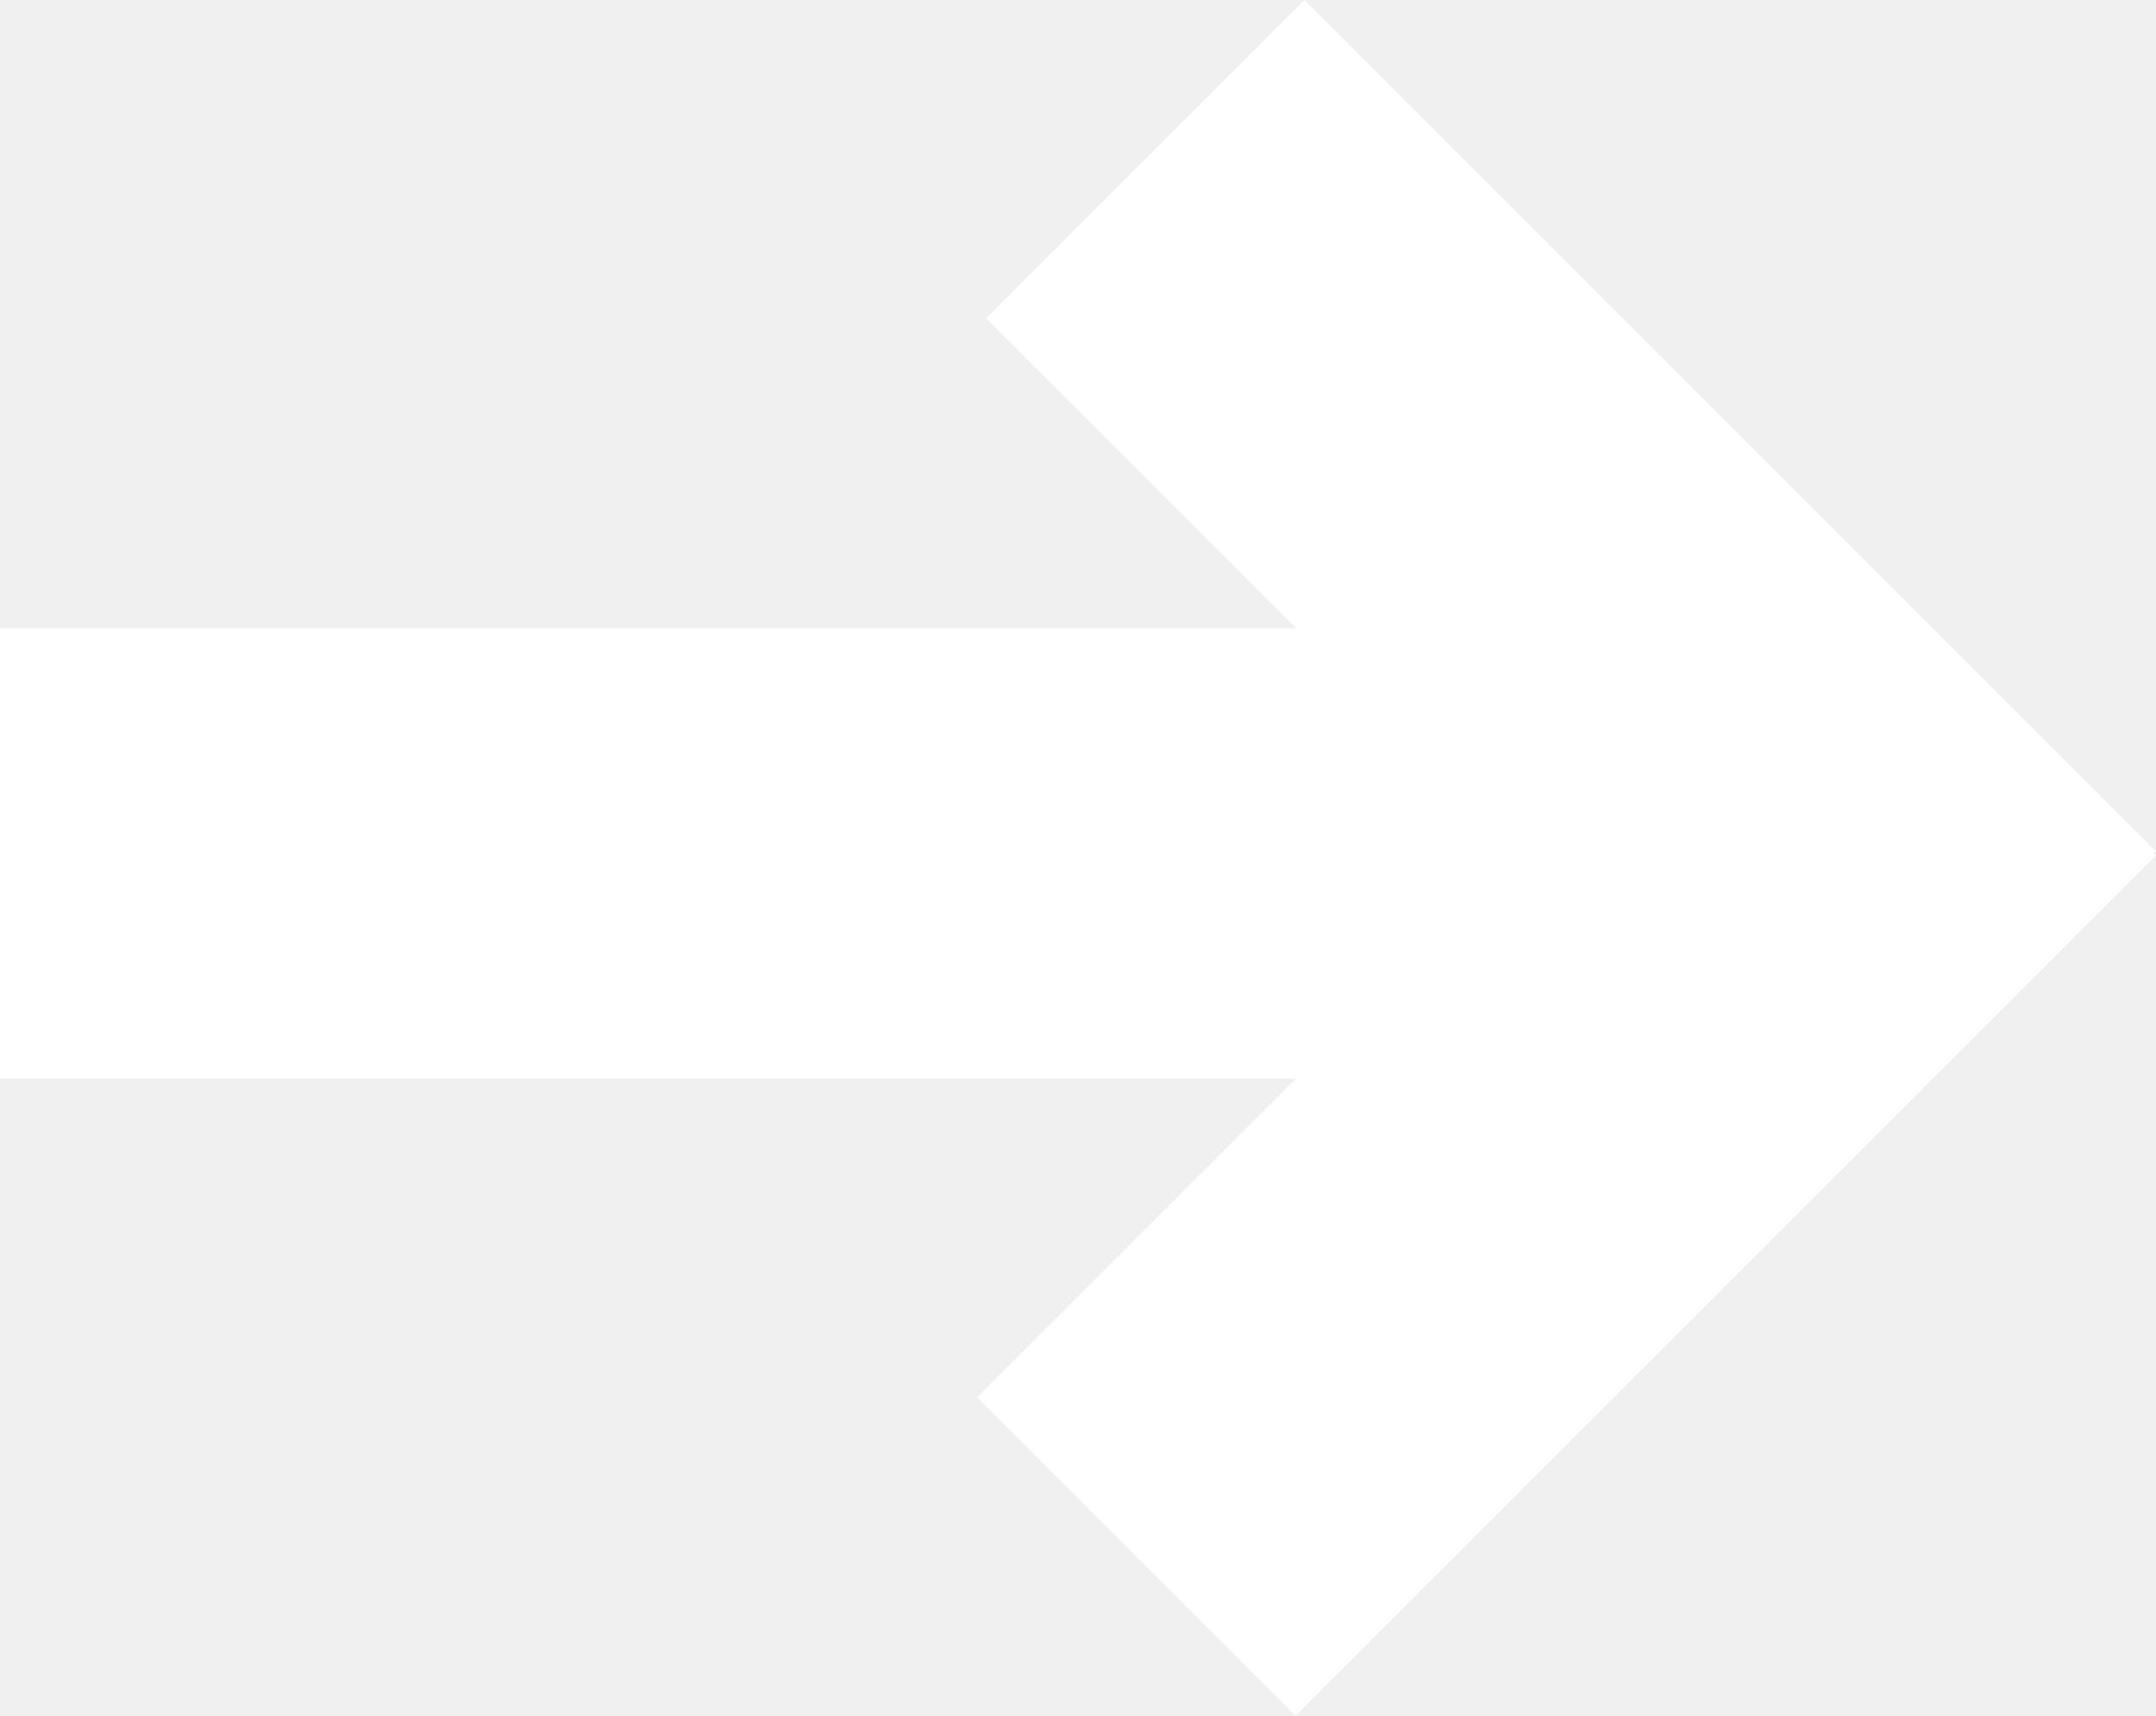
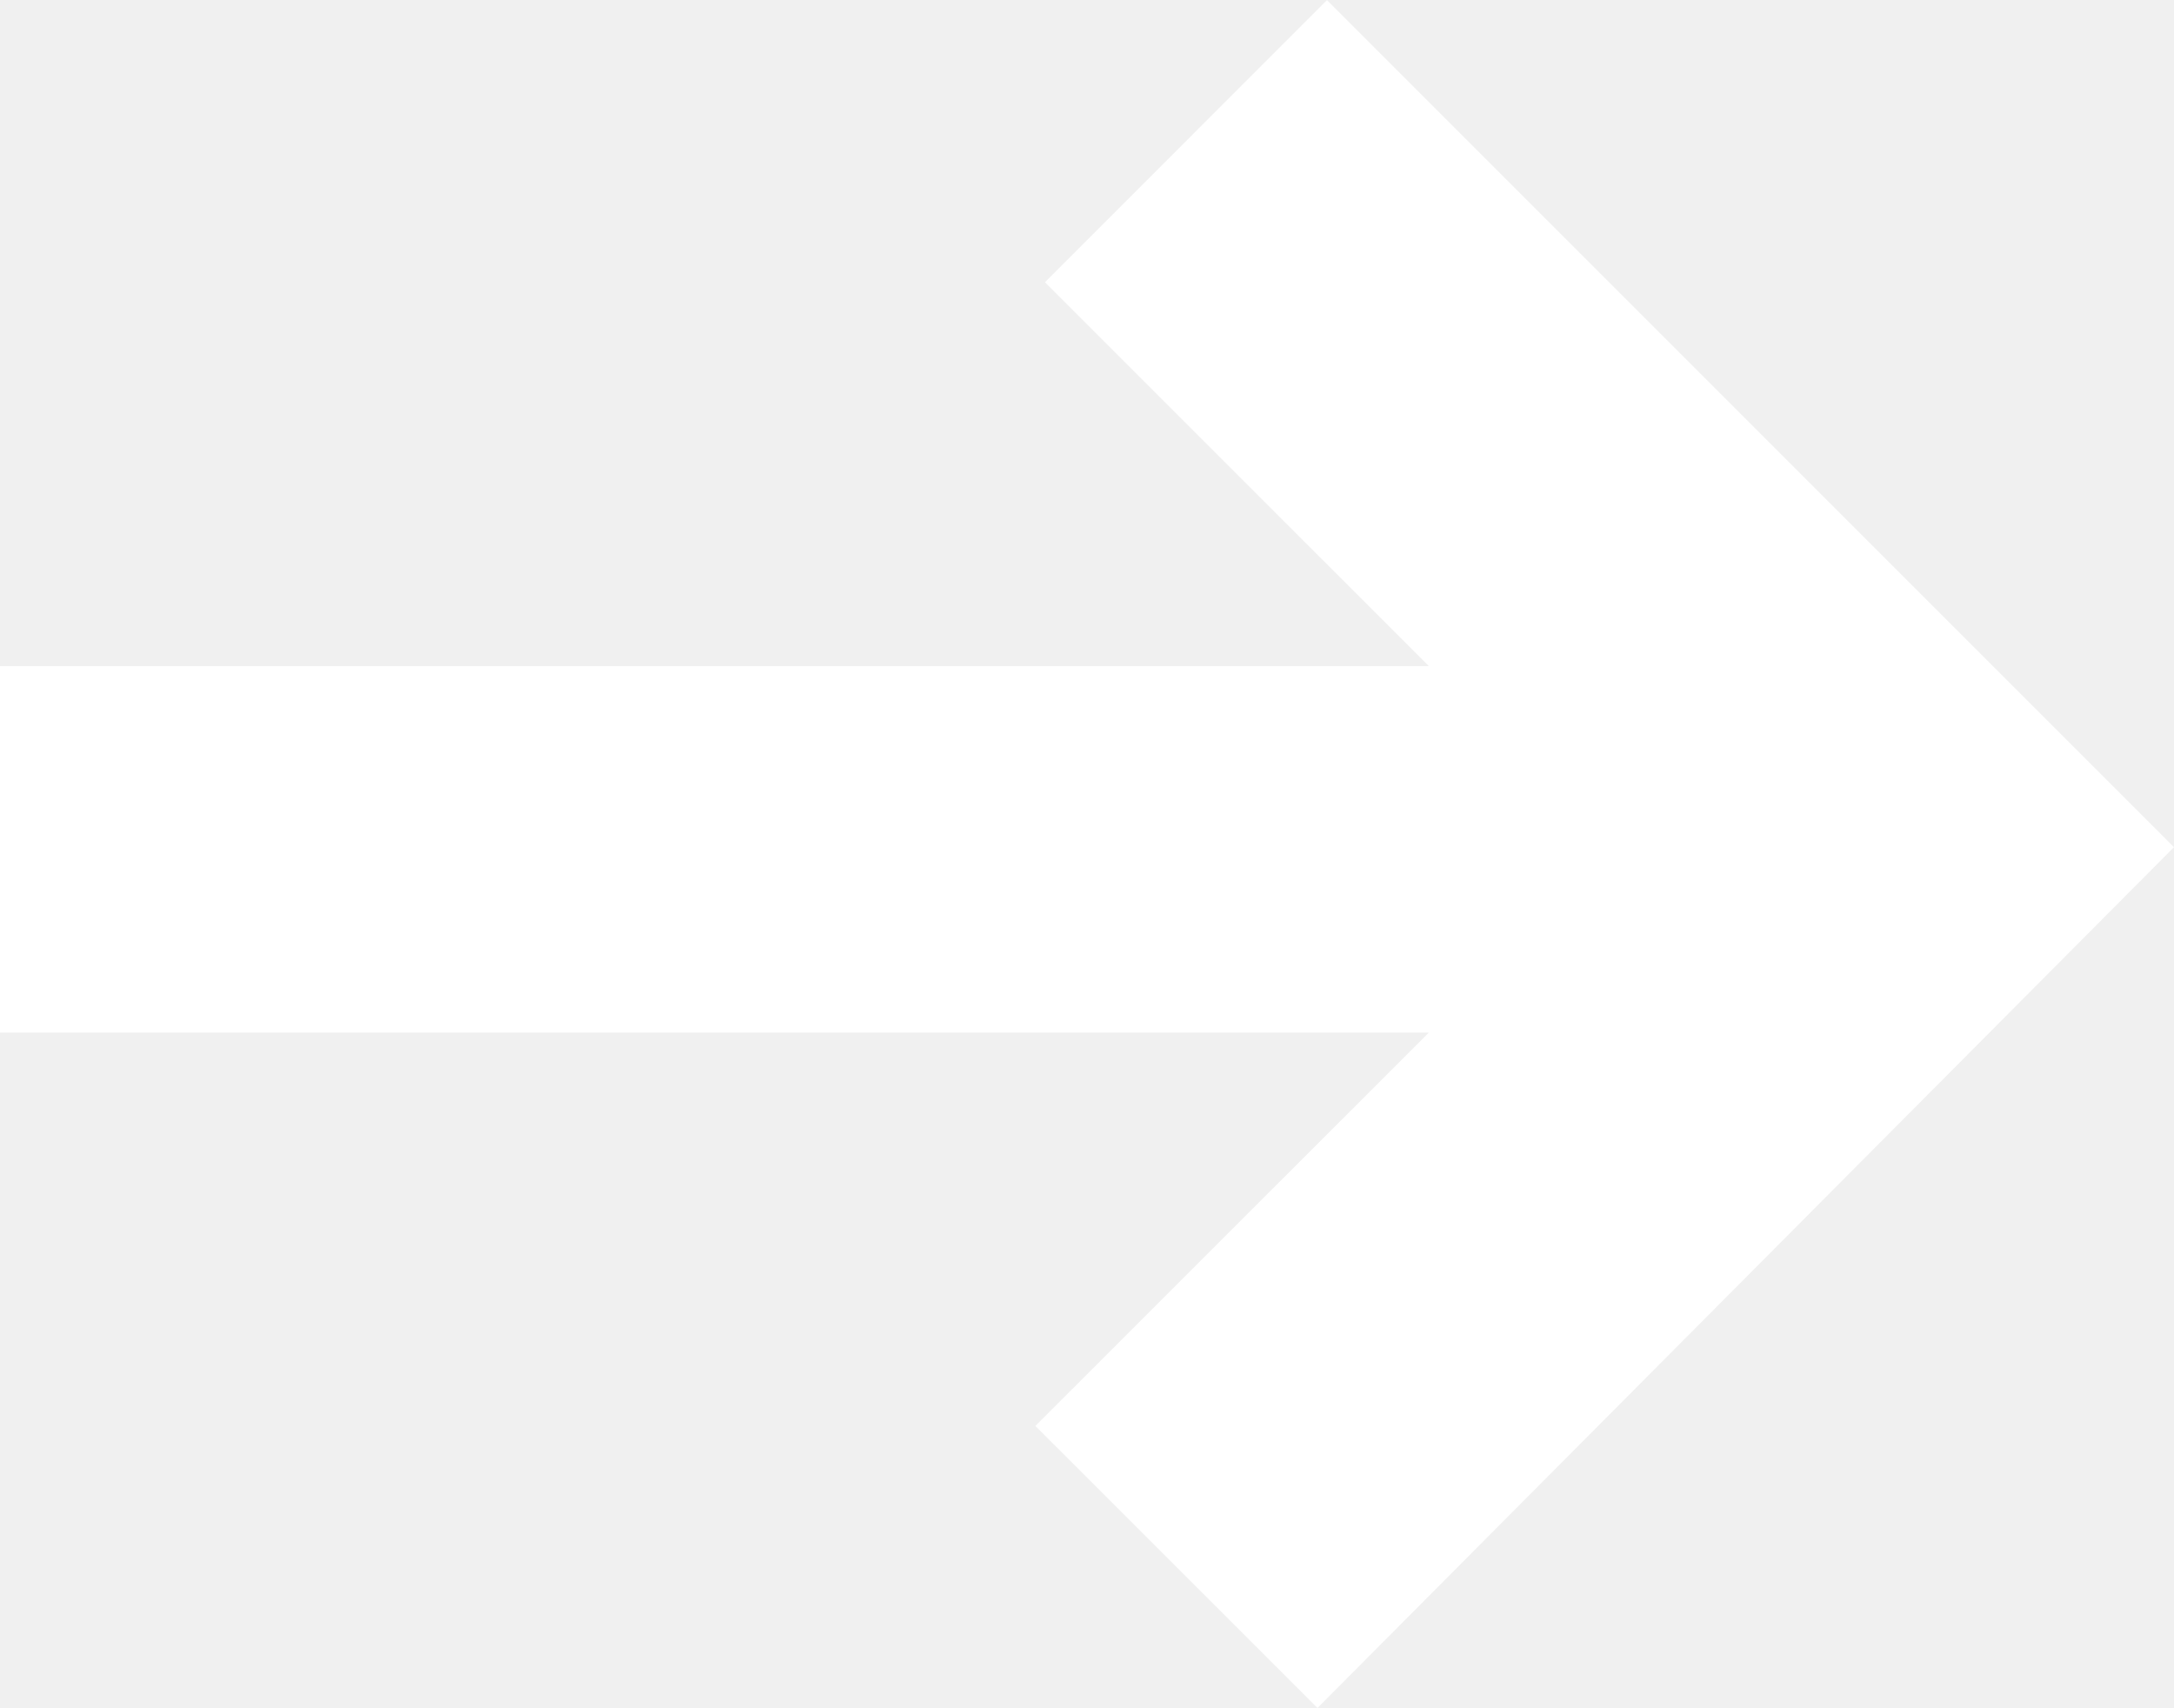
- <svg xmlns="http://www.w3.org/2000/svg" version="1.1" id="Layer_1" x="0px" y="0px" width="41.292px" height="32.864px" viewBox="-7 -2 41.292 32.864" enable-background="new -7 -2 41.292 32.864" xml:space="preserve">
-   <polygon fill="#FFFFFF" points="34.291,14.308 17.983,-2 11.886,4.098 17.824,10.035 -7,10.035 -7,18.659 17.824,18.659   11.714,24.767 17.812,30.864 34.291,14.385 34.251,14.346 " />
+ <svg xmlns="http://www.w3.org/2000/svg" version="1.1" id="Layer_1" x="0px" y="0px" width="39.292px" height="30.864px" viewBox="-5 -1 39.292 30.864" enable-background="new -5 -1 39.292 30.864" xml:space="preserve">
+   <polygon fill="#FFFFFF" points="34.291,14.311 18.983,-0.998 13.886,4.101 20.824,11.038 -5,11.038 -5,17.662 20.824,17.662   13.713,24.77 18.812,29.867 " />
</svg>
